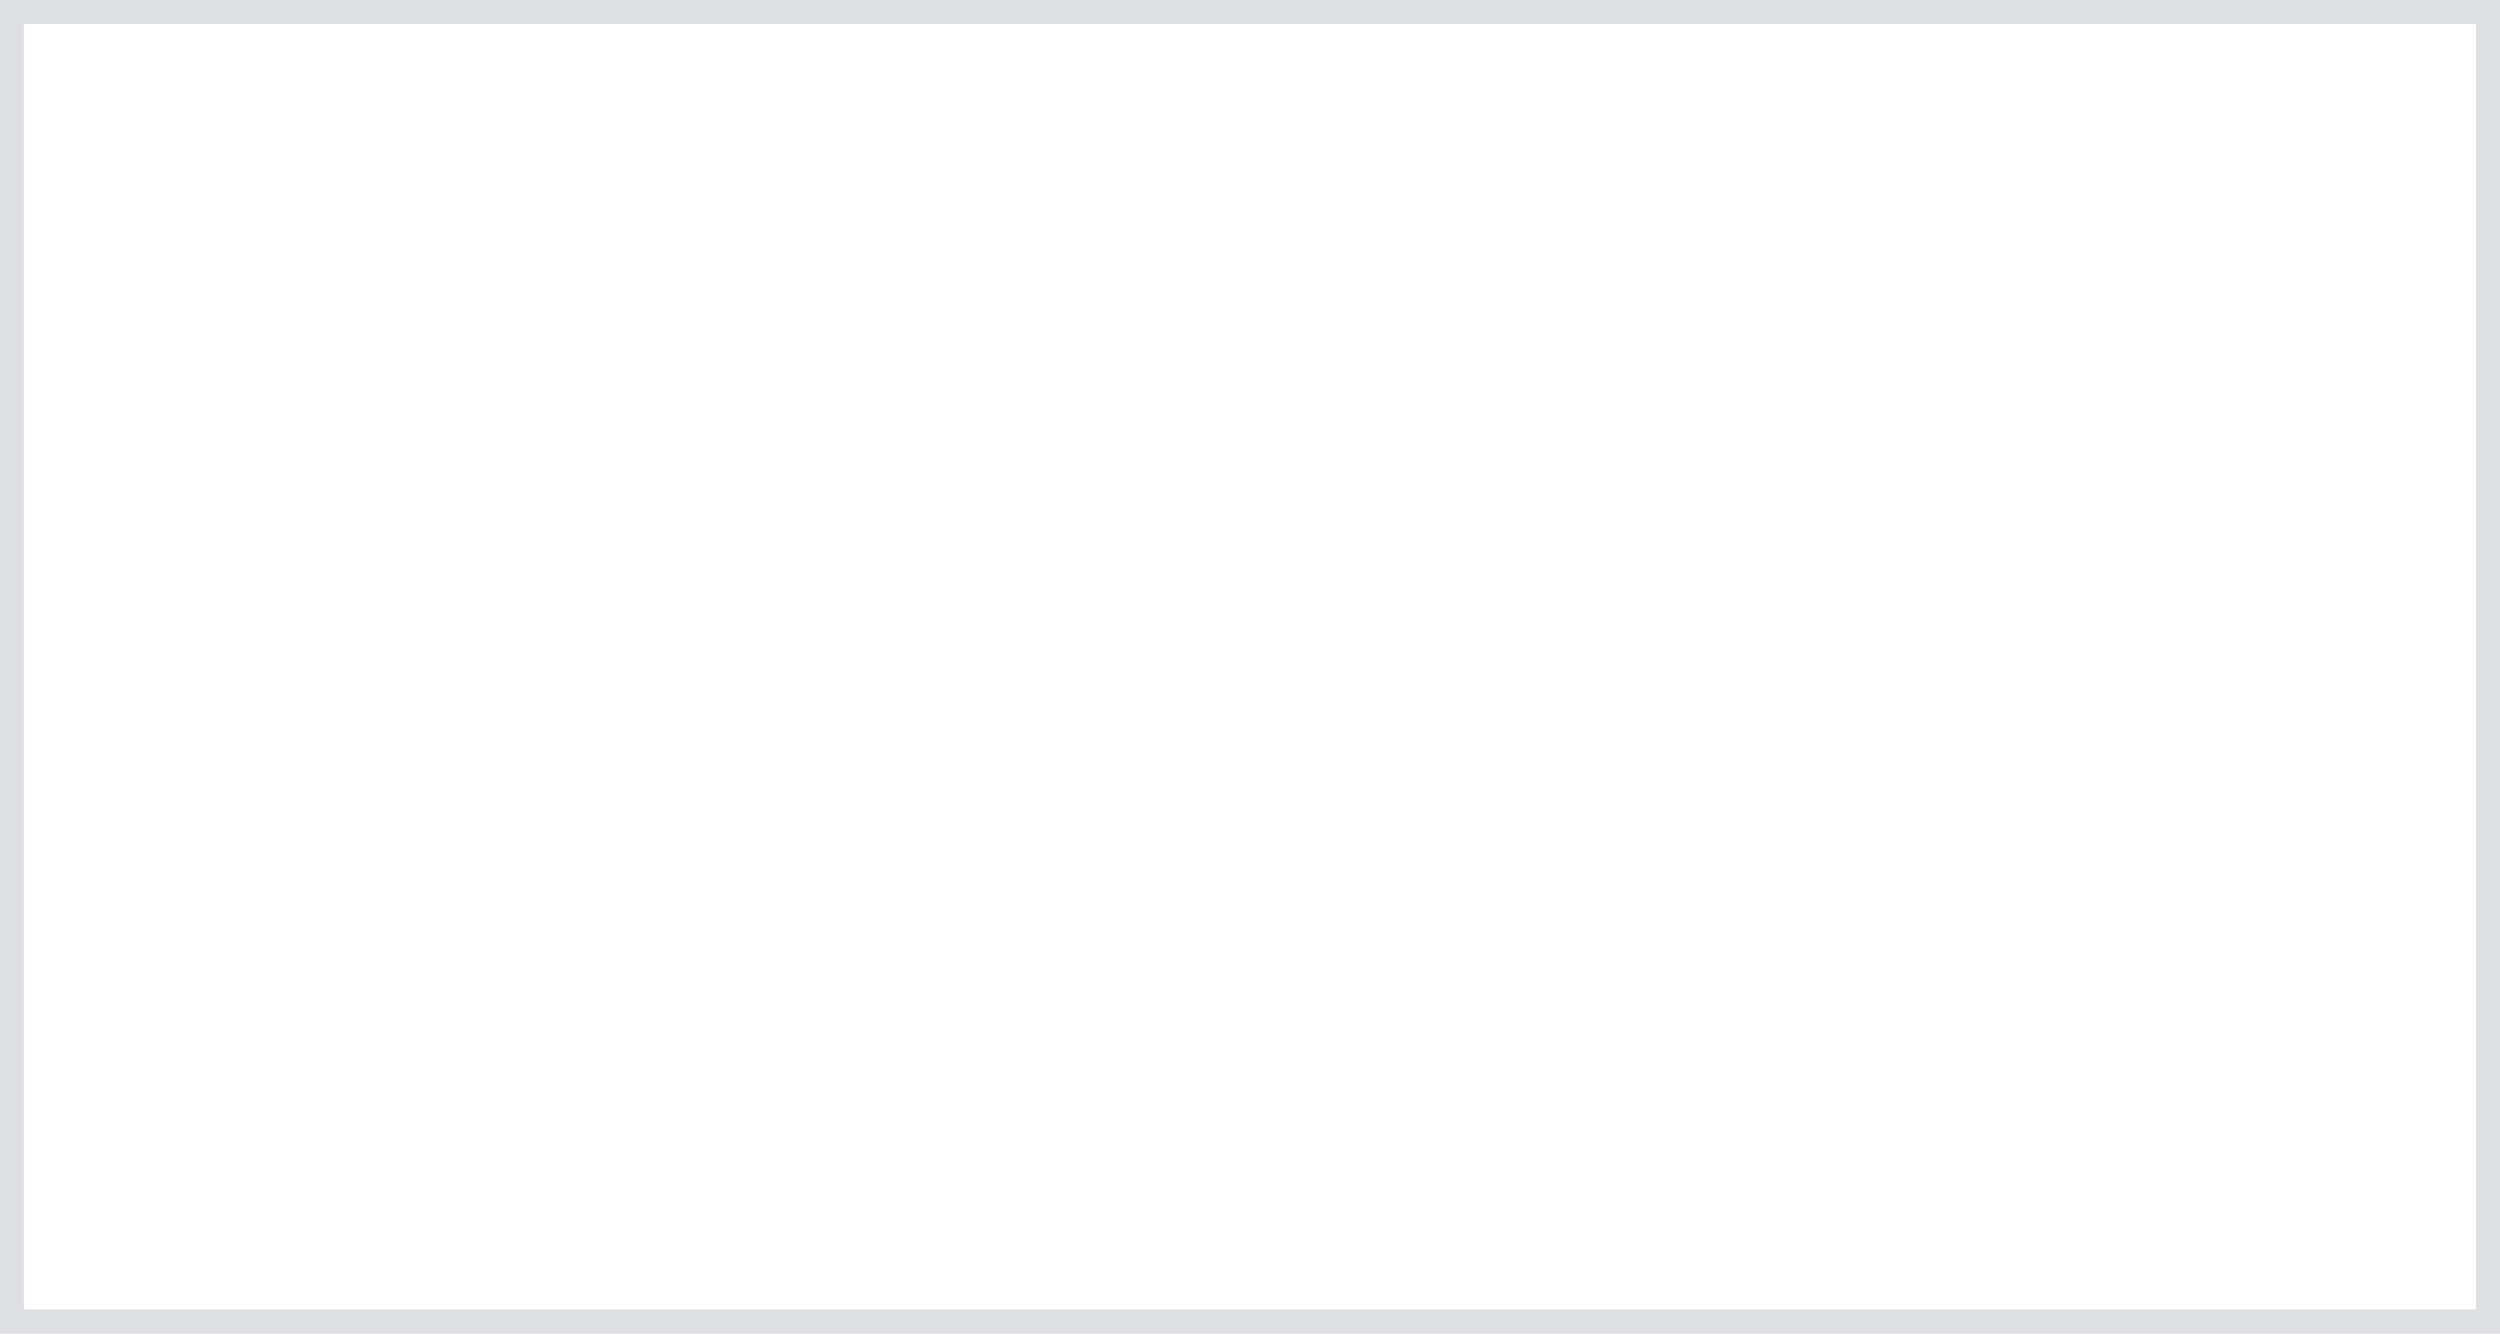
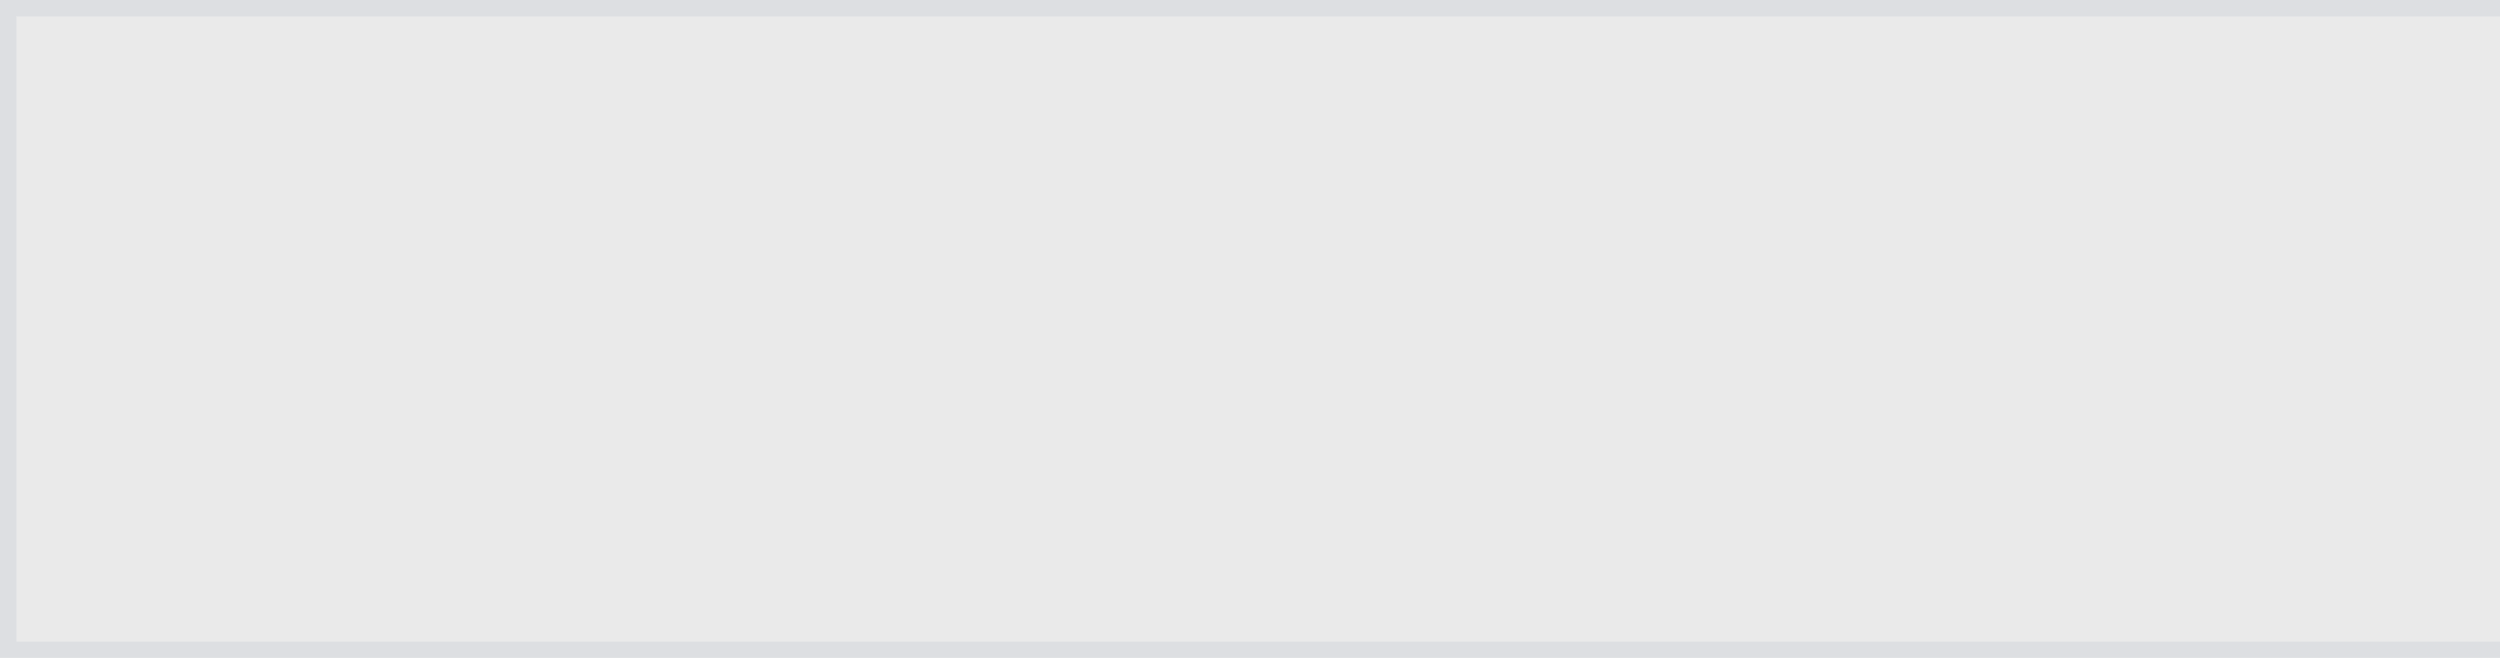
- <svg xmlns="http://www.w3.org/2000/svg" version="1.1" width="105px" height="56px">
-   <g transform="matrix(1 0 0 1 -16 -82 )">
-     <path d="M 17 83  L 120 83  L 120 137  L 17 137  L 17 83  Z " fill-rule="nonzero" fill="#ffffff" stroke="none" />
-     <path d="M 16.5 82.5  L 120.5 82.5  L 120.5 137.5  L 16.5 137.5  L 16.5 82.5  Z " stroke-width="1" stroke="#dadce0" fill="none" stroke-opacity="0.867" />
+ <svg xmlns="http://www.w3.org/2000/svg" version="1.1" width="152px" height="40px">
+   <g transform="matrix(1 0 0 1 -16 -162 )">
+     <path d="M 17 163  L 168 163  L 168 201  L 17 201  L 17 163  Z " fill-rule="nonzero" fill="#eaeaea" stroke="none" />
+     <path d="M 168 201.5  L 16.5 201.5  L 16.5 162.5  L 168 162.5  " stroke-width="1" stroke="#dadce0" fill="none" stroke-opacity="0.867" />
  </g>
</svg>
